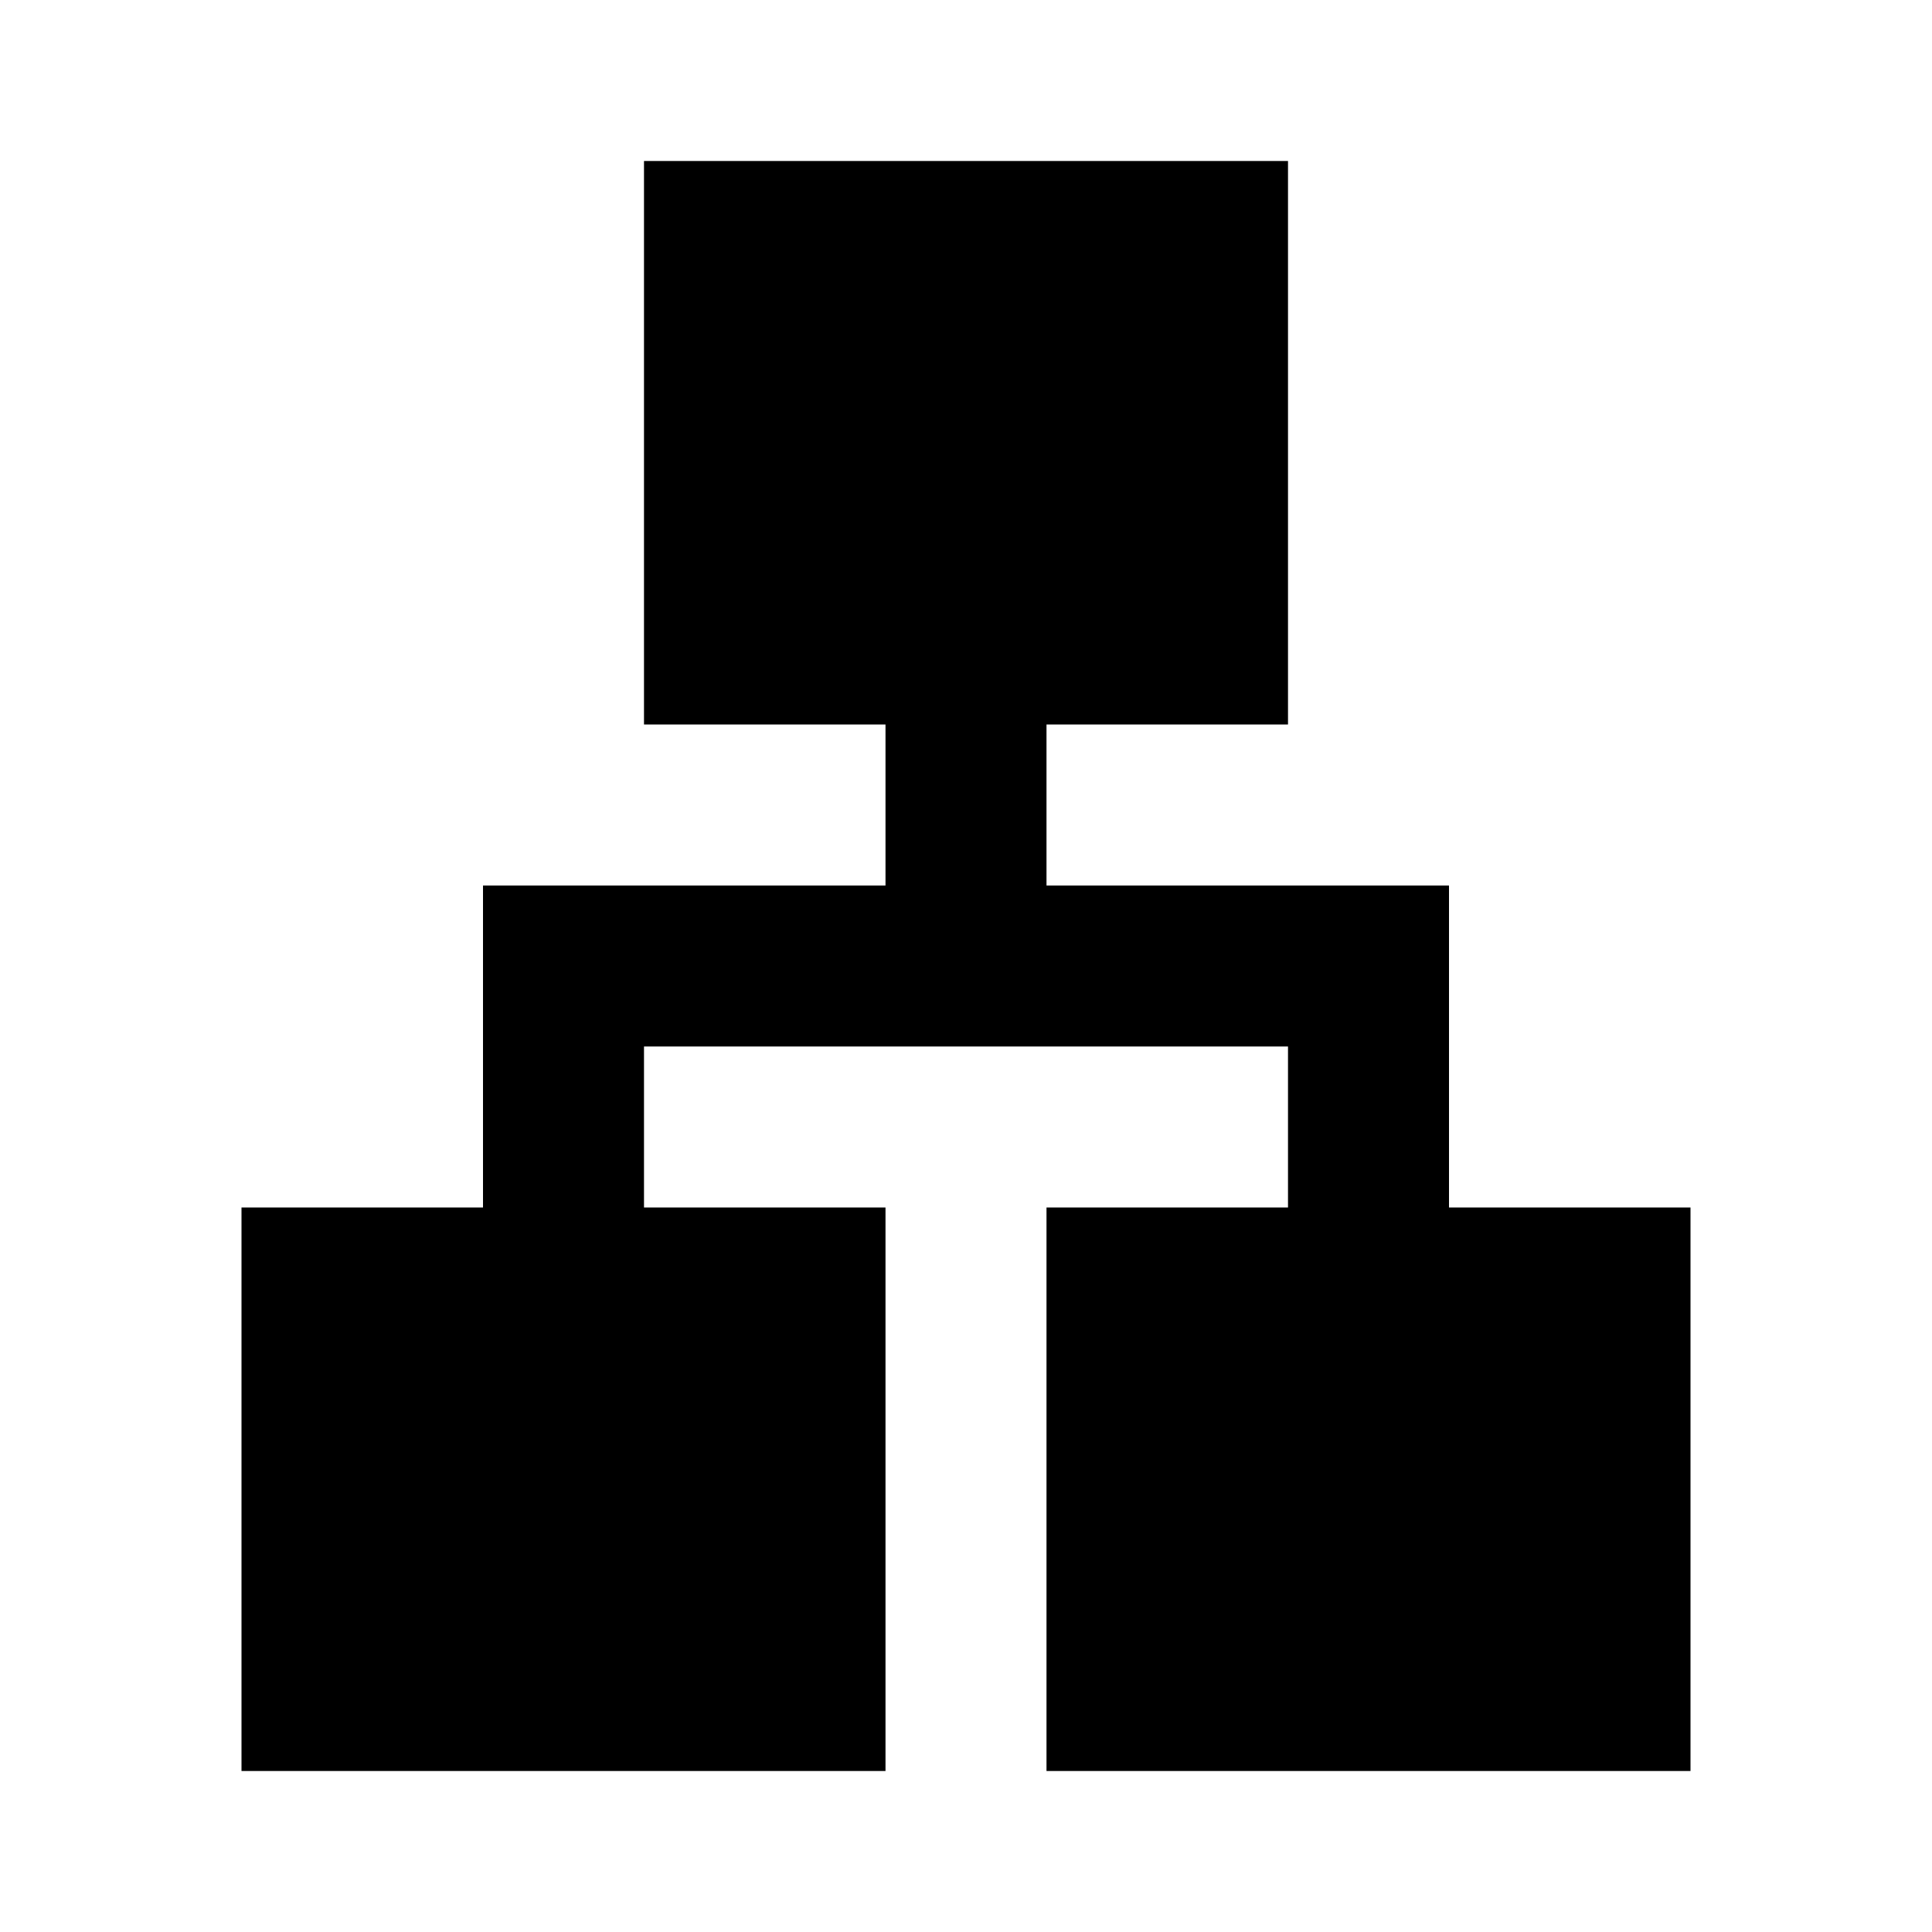
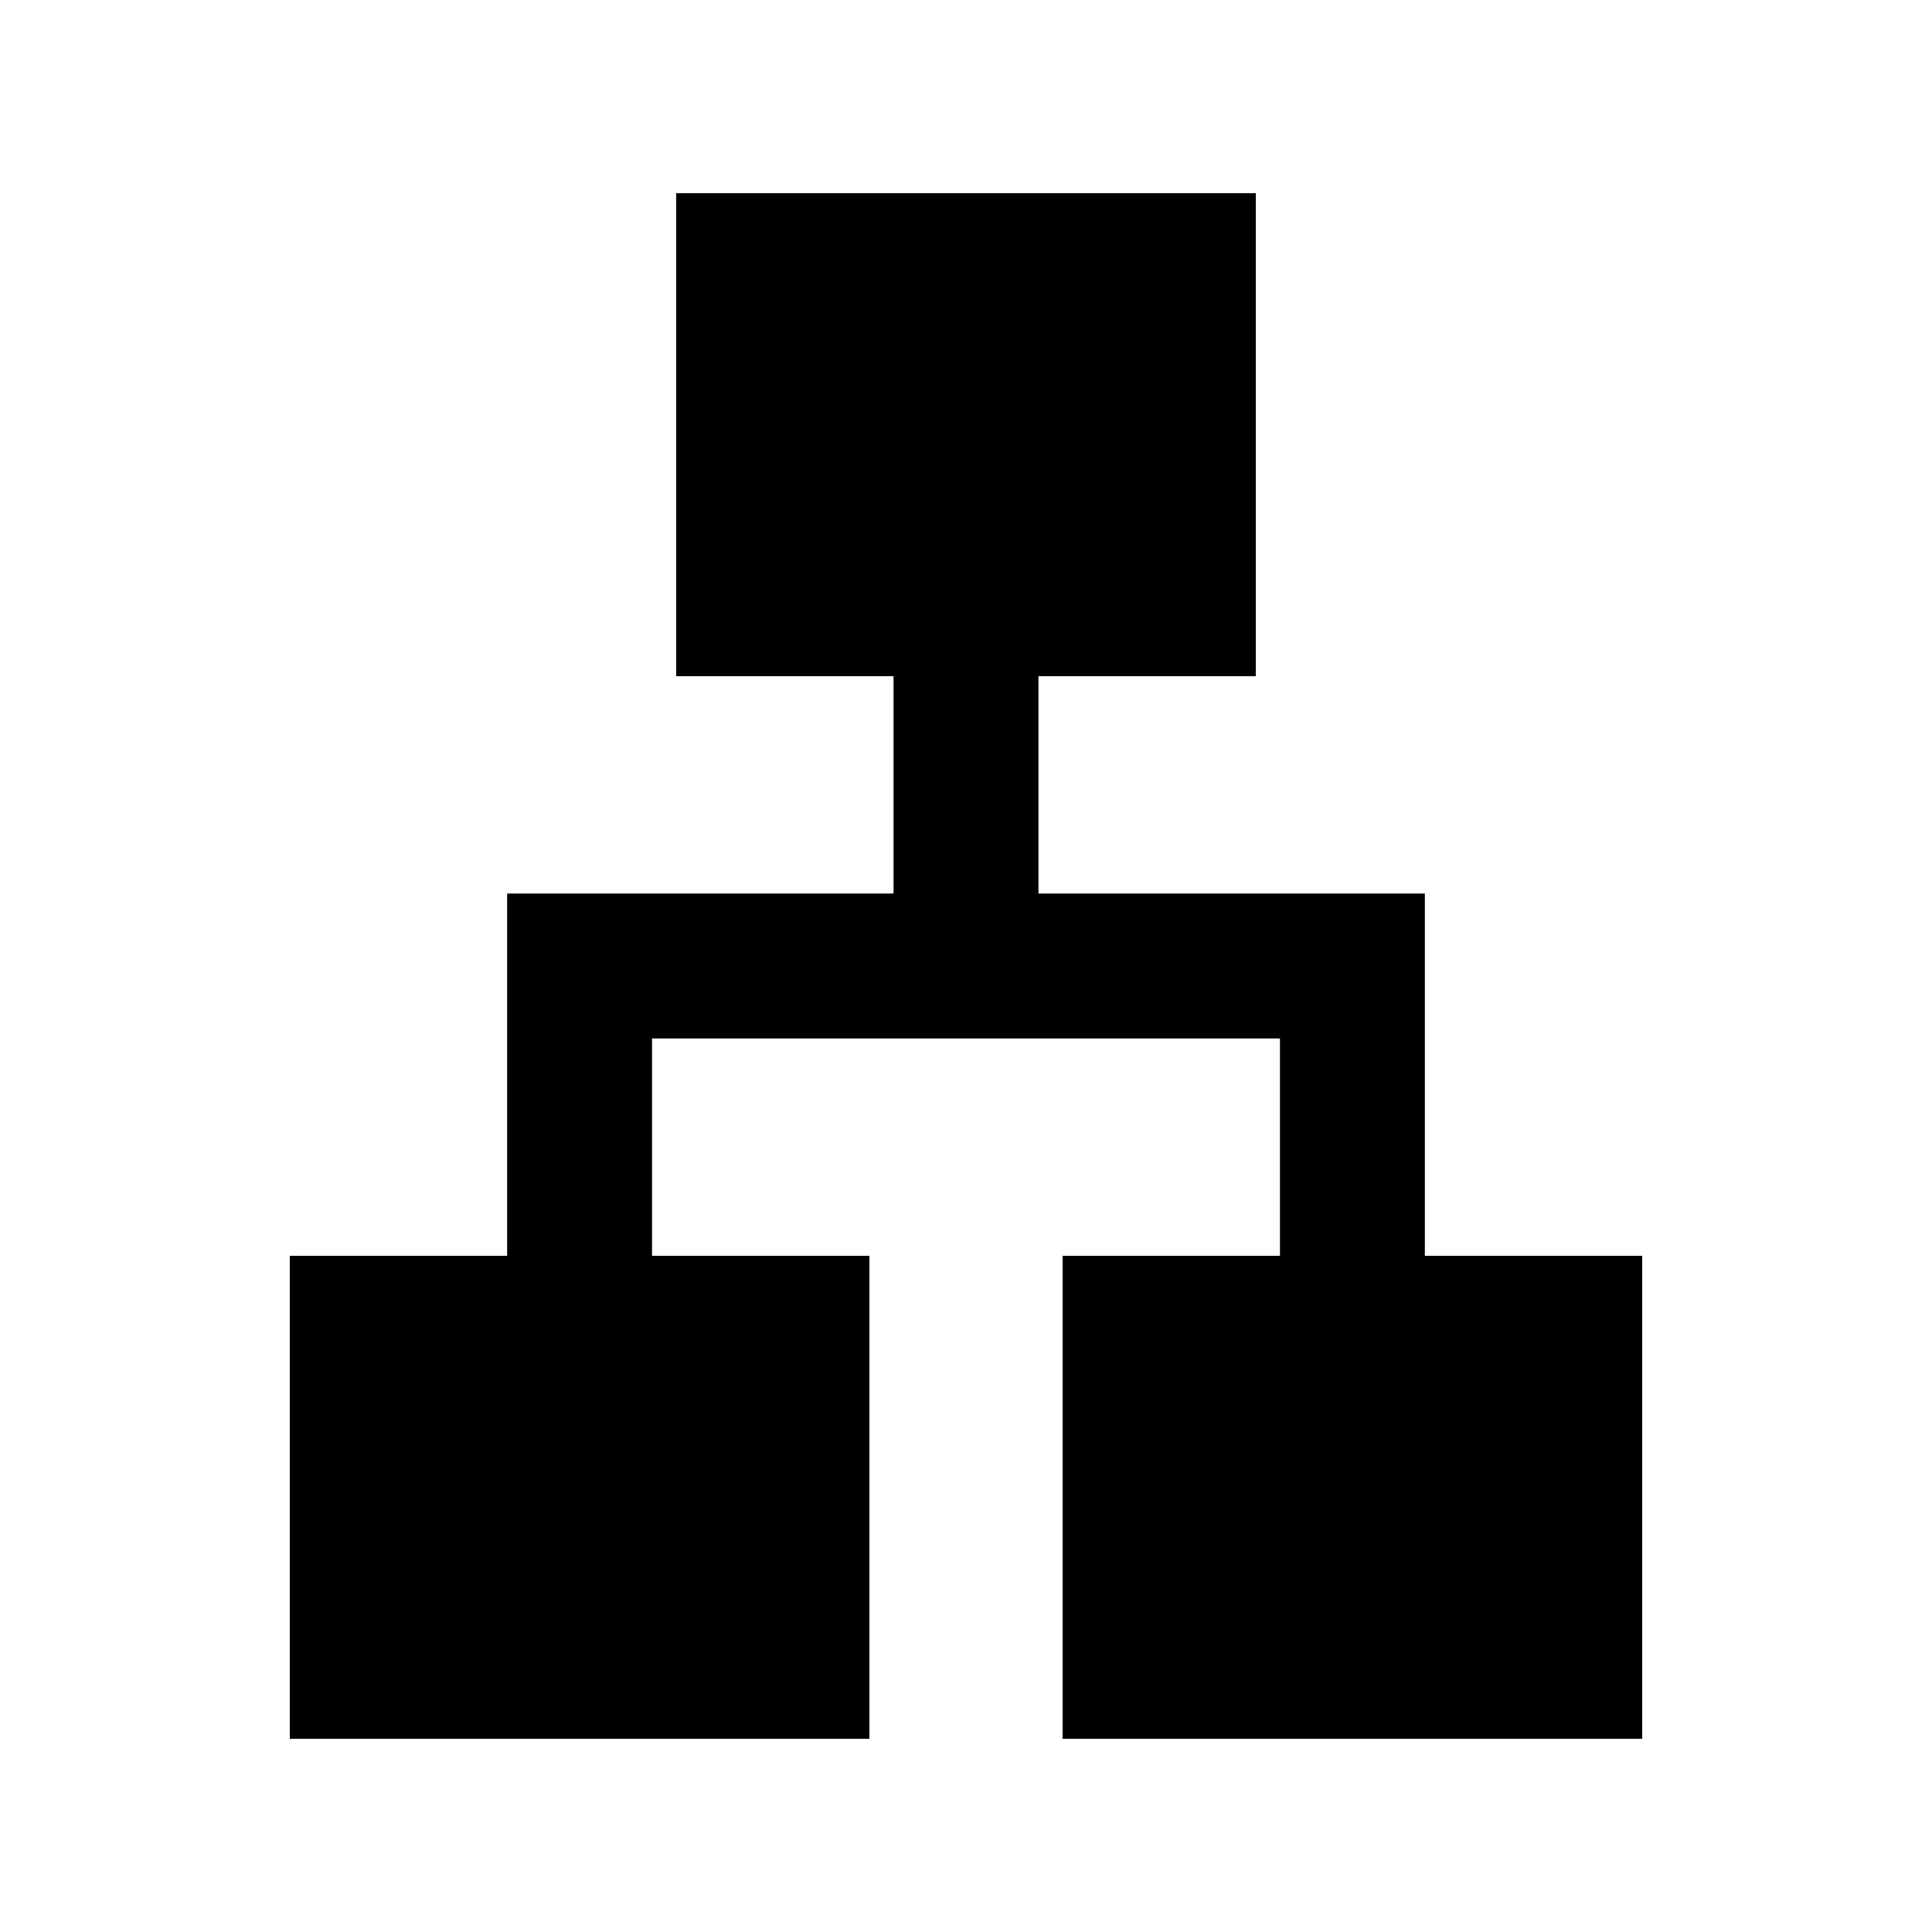
- <svg xmlns="http://www.w3.org/2000/svg" height="24" viewBox="0 -960 960 960" width="24">
-   <path d="M120-80v-280h120v-160h200v-80H320v-280h320v280H520v80h200v160h120v280H520v-280h120v-80H320v80h120v280H120Z" />
+ <svg xmlns="http://www.w3.org/2000/svg" height="20" viewBox="0 -960 960 960" width="20">
+   <path d="M144-96v-240h108v-180h192v-108H336v-240h288v240H516v108h192v180h108v240H528v-240h108v-108H324v108h108v240H144Z" />
</svg>
